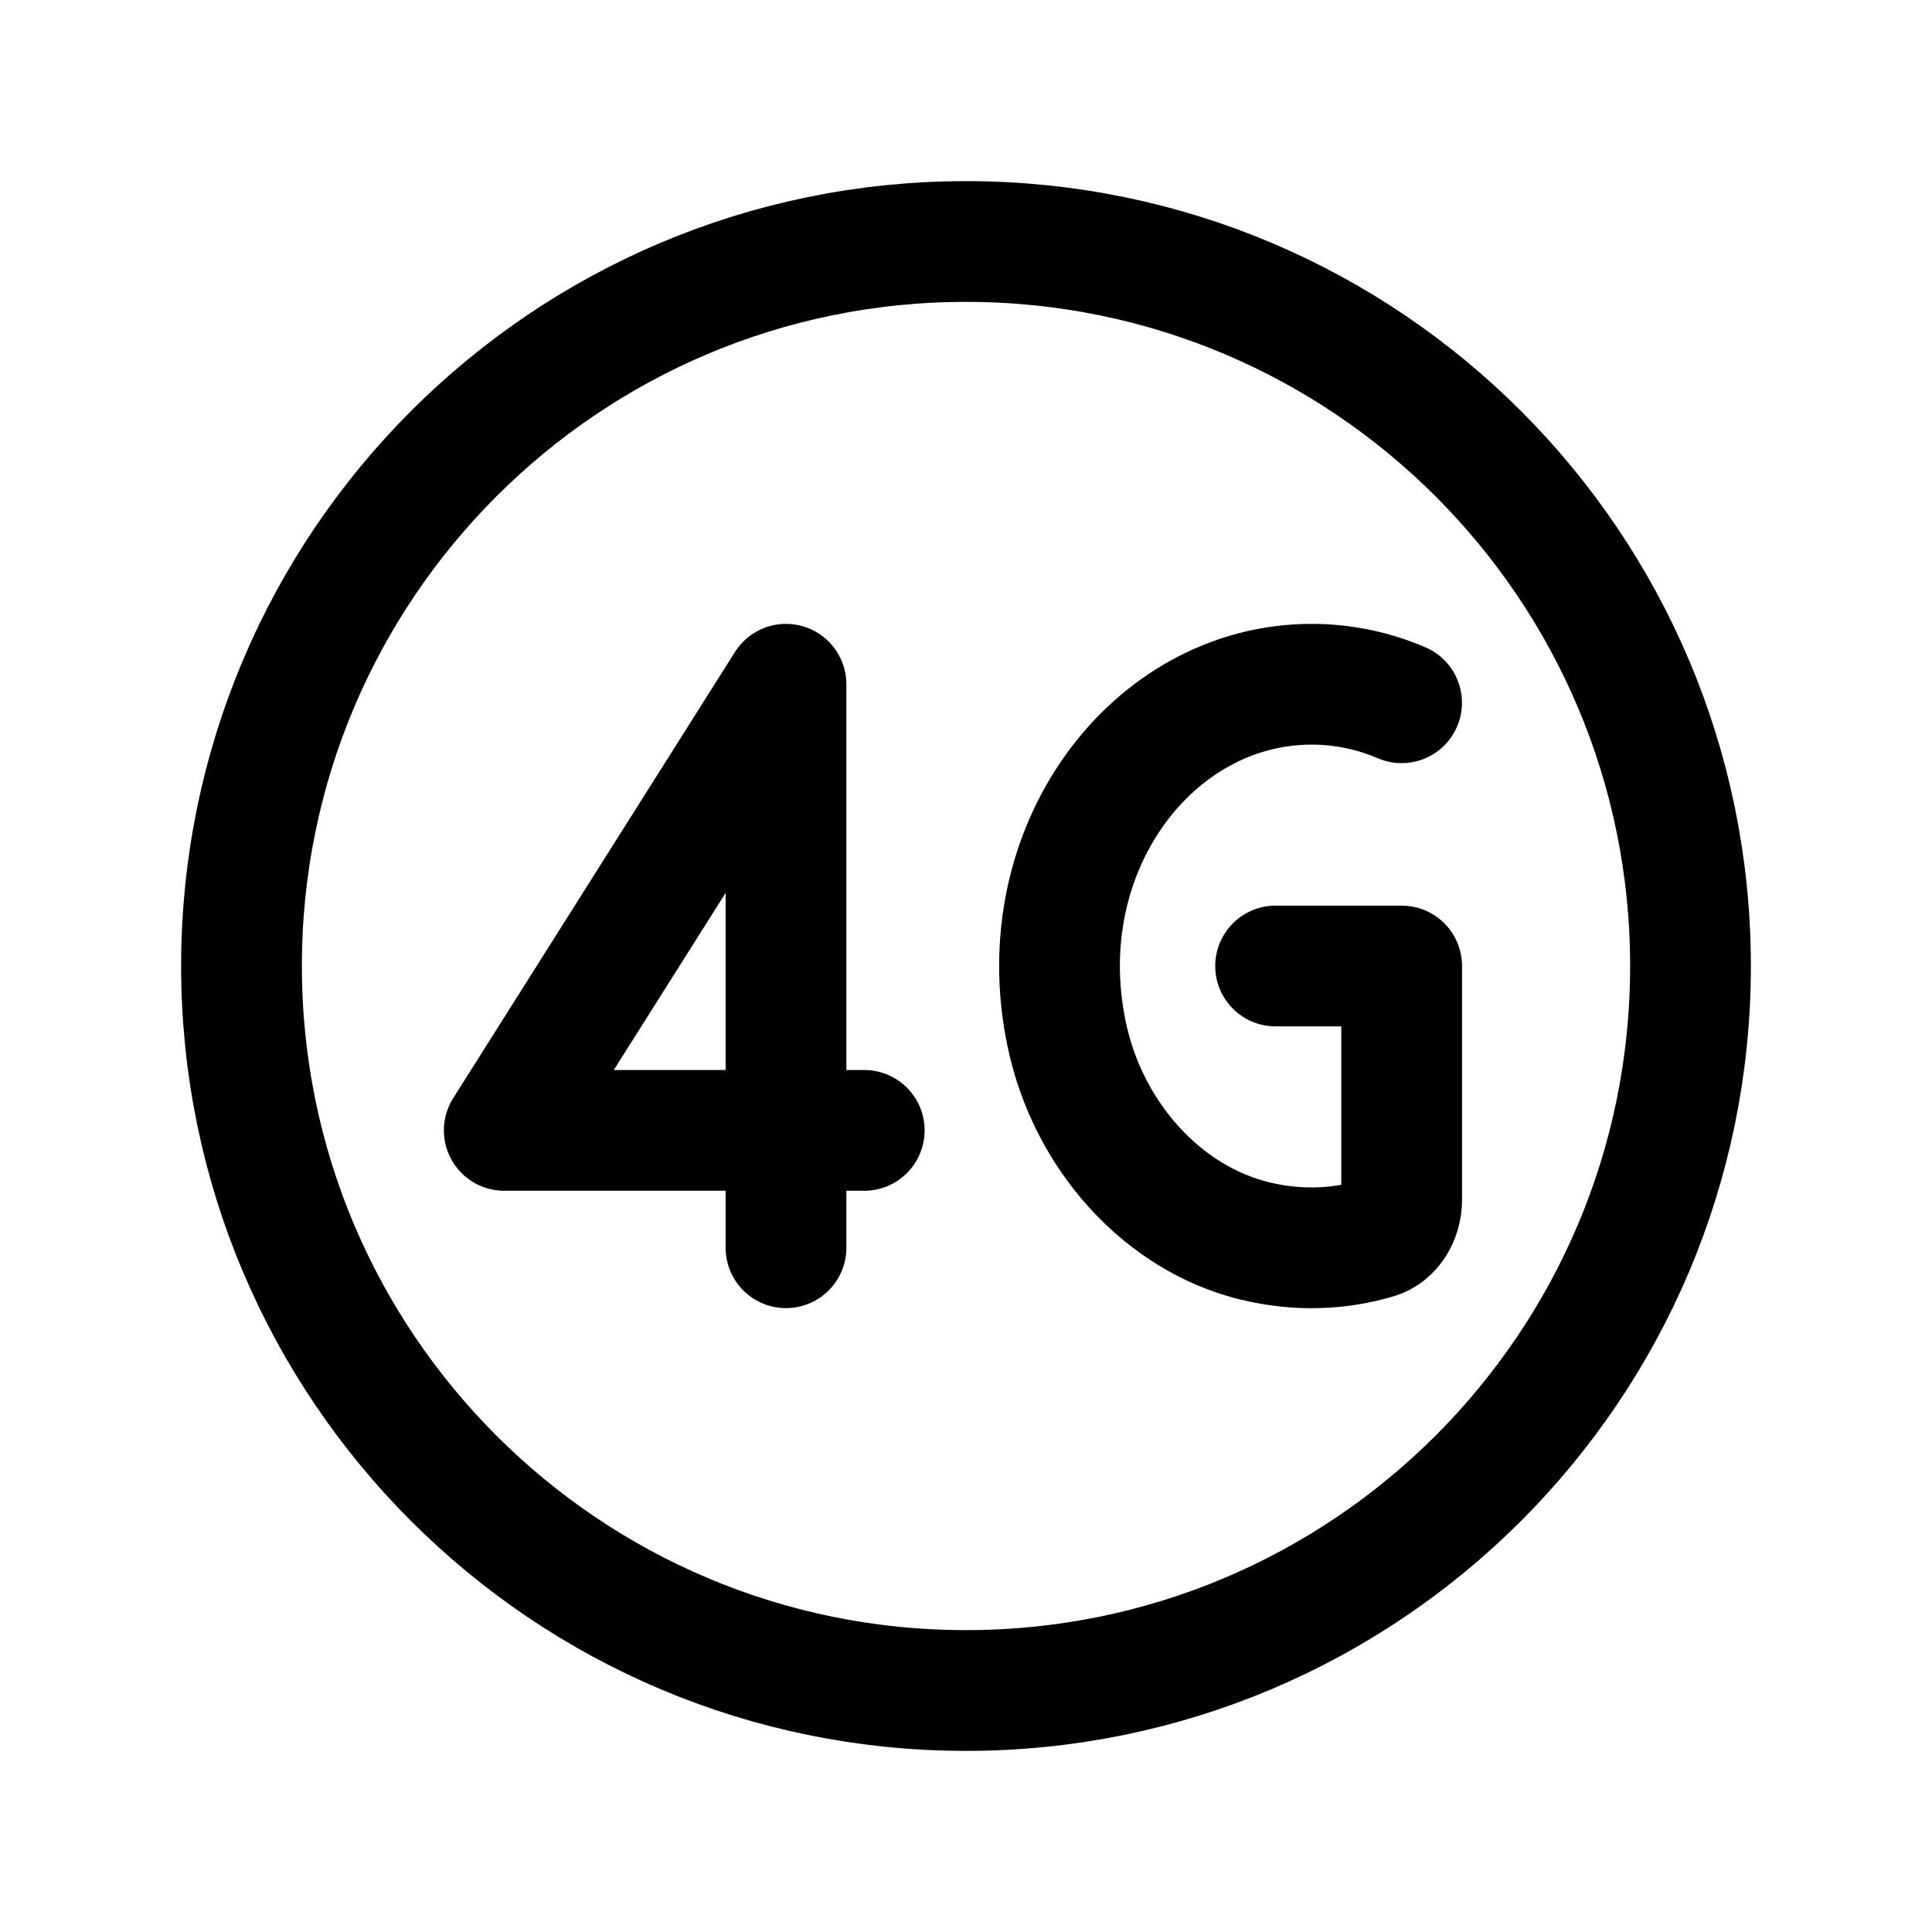
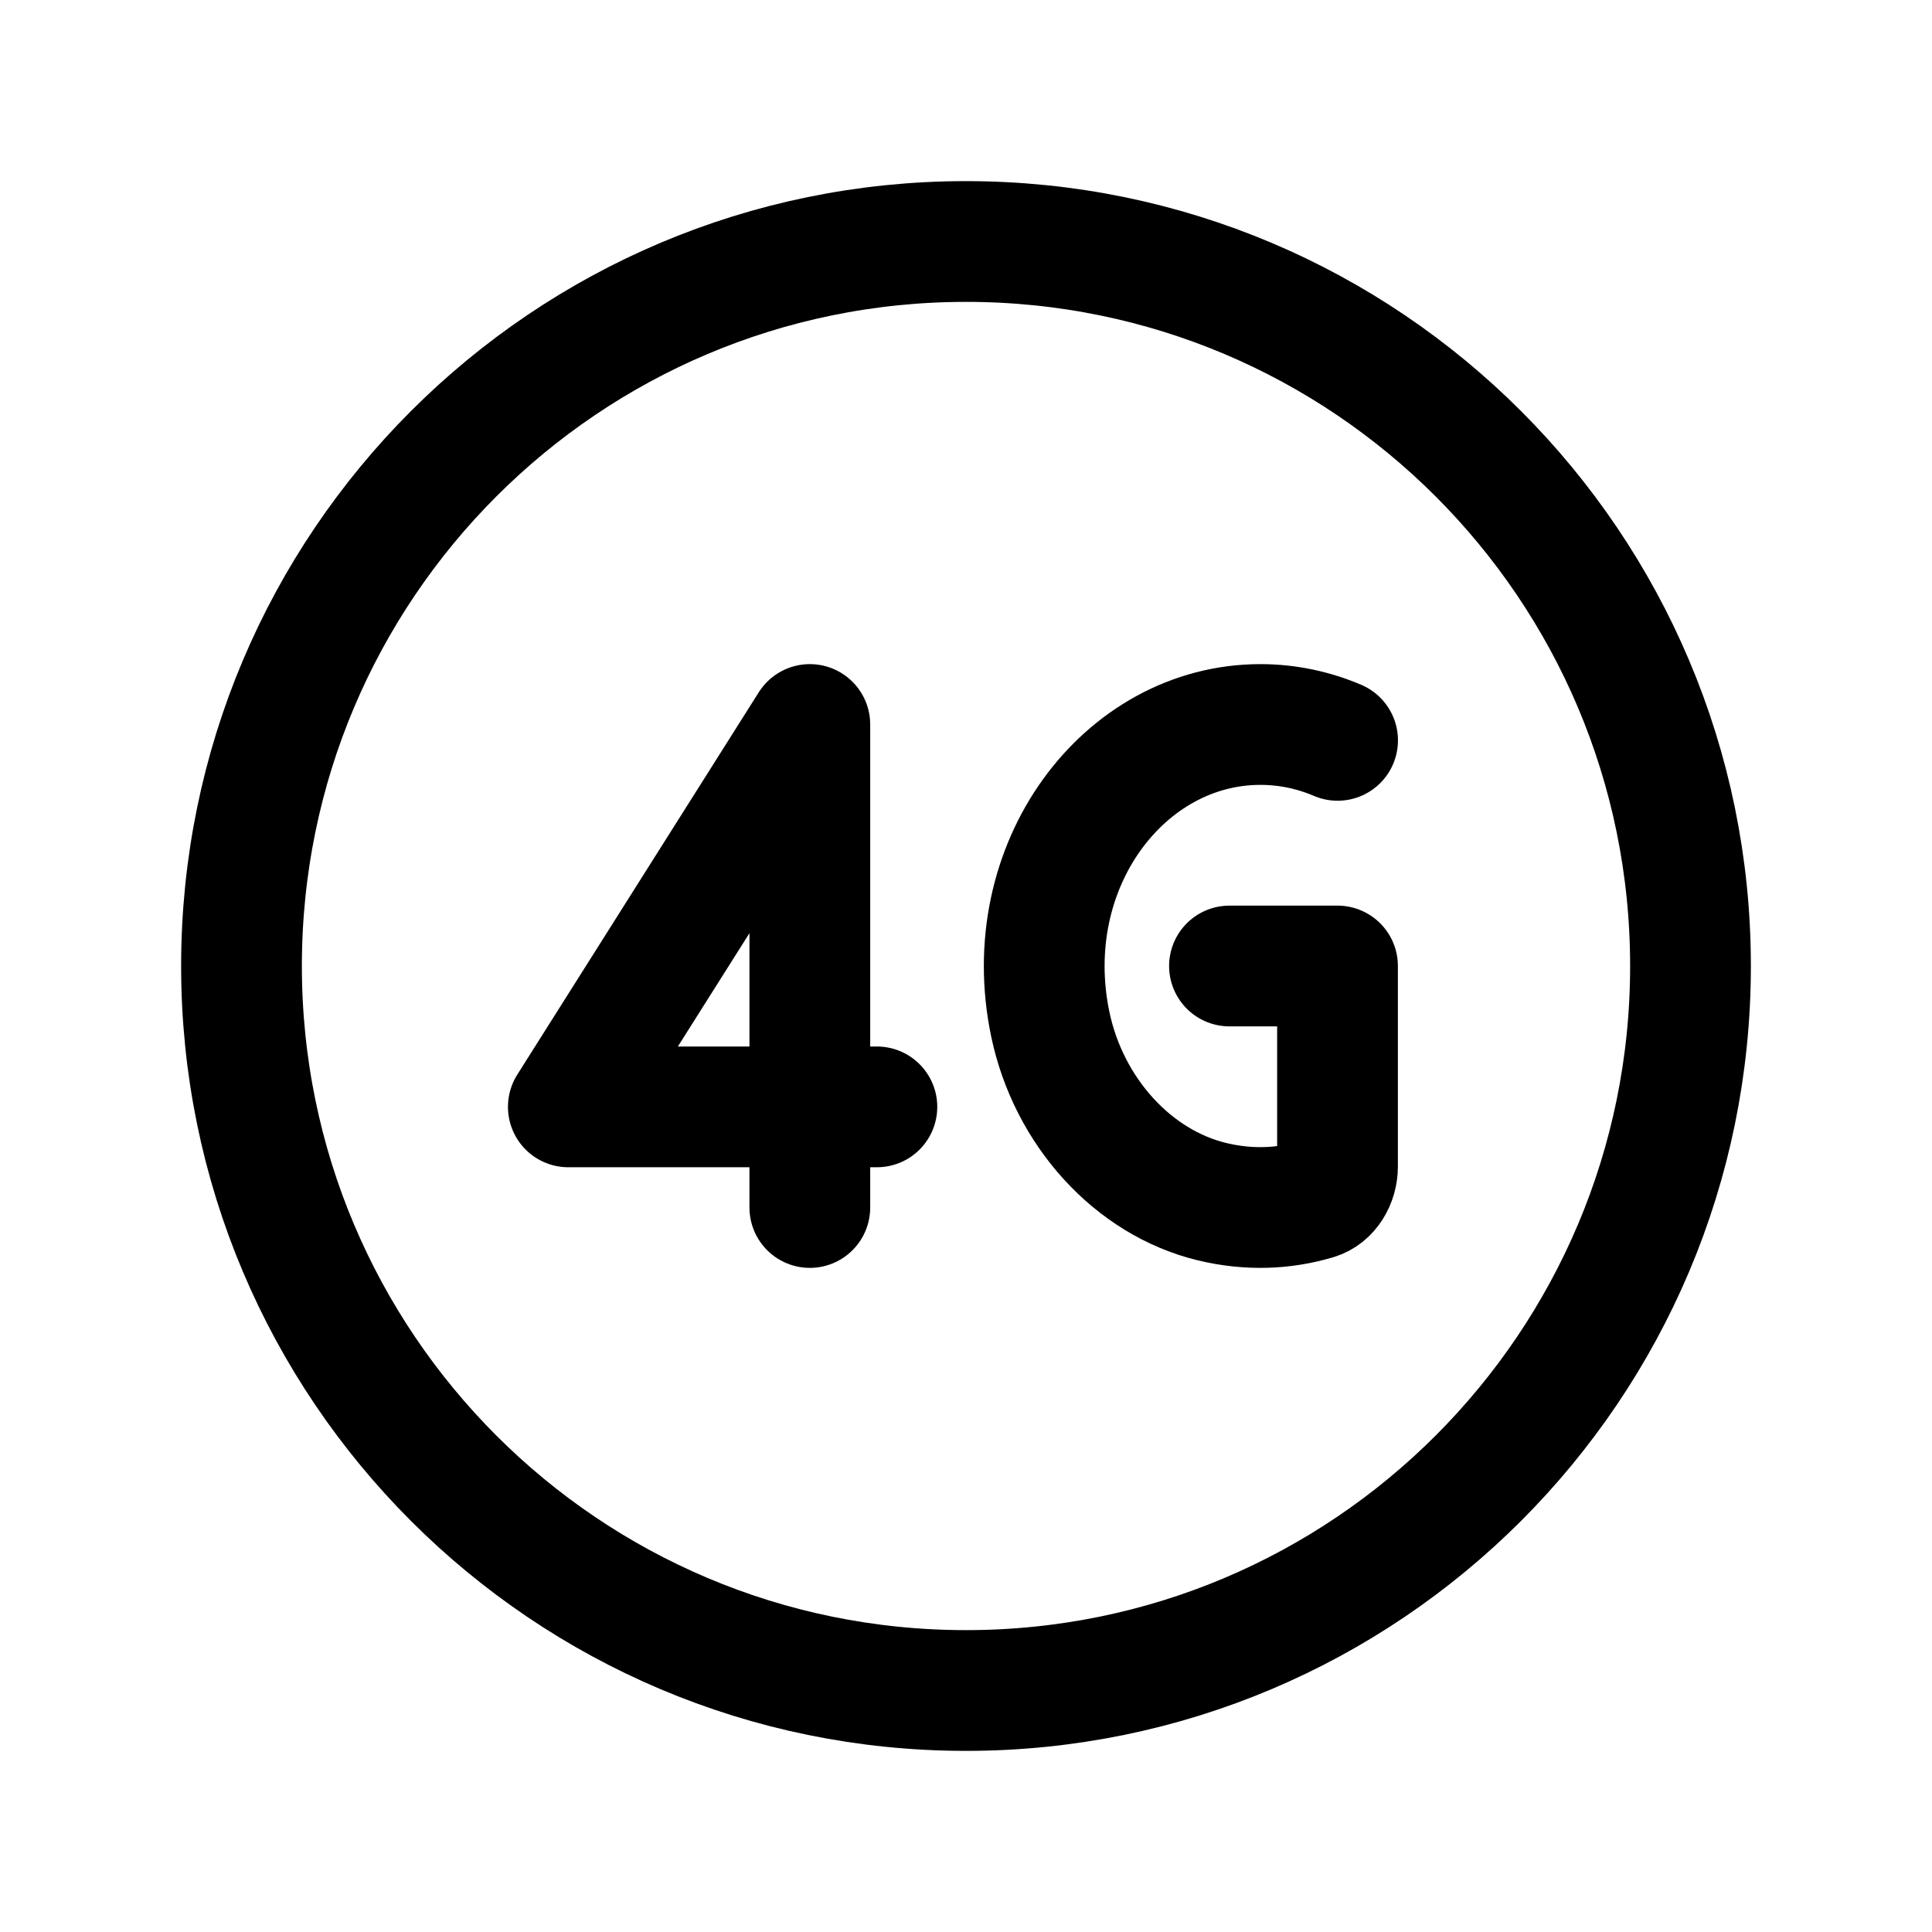
<svg xmlns="http://www.w3.org/2000/svg" version="1.1" x="0px" y="0px" viewBox="0 0 24 24" style="enable-background:new 0 0 24 24;" xml:space="preserve">
  <style type="text/css">
	.st0{fill:none;stroke:#000000;stroke-width:1.5;stroke-linecap:round;stroke-linejoin:round;}
</style>
-   <path class="st0" d="M15.846,12h1.566l0,2.905c0,0.218-0.123,0.422-0.311,0.478c-0.469,0.14-0.98,0.161-1.51,0.033  c-1.141-0.276-2.076-1.3-2.341-2.571C12.769,10.544,14.318,8.5,16.293,8.5c0.394,0,0.771,0.081,1.118,0.23" />
-   <polyline class="st0" points="10.736,14.042 6.264,14.042 9.764,8.5 9.764,15.5 " />
+   <path class="st0" d="M15.273,12h1.342v2.49c0,0.186-0.105,0.361-0.267,0.409c-0.402,0.12-0.84,0.138-1.294,0.028  c-0.978-0.237-1.779-1.115-2.007-2.204C12.636,10.752,13.963,9,15.657,9c0.338,0,0.661,0.07,0.959,0.197" />
+   <polyline class="st0" points="10.893,13.75 7.06,13.75 10.06,9 10.06,15 " />
  <circle class="st0" cx="12" cy="12" r="9" />
</svg>
